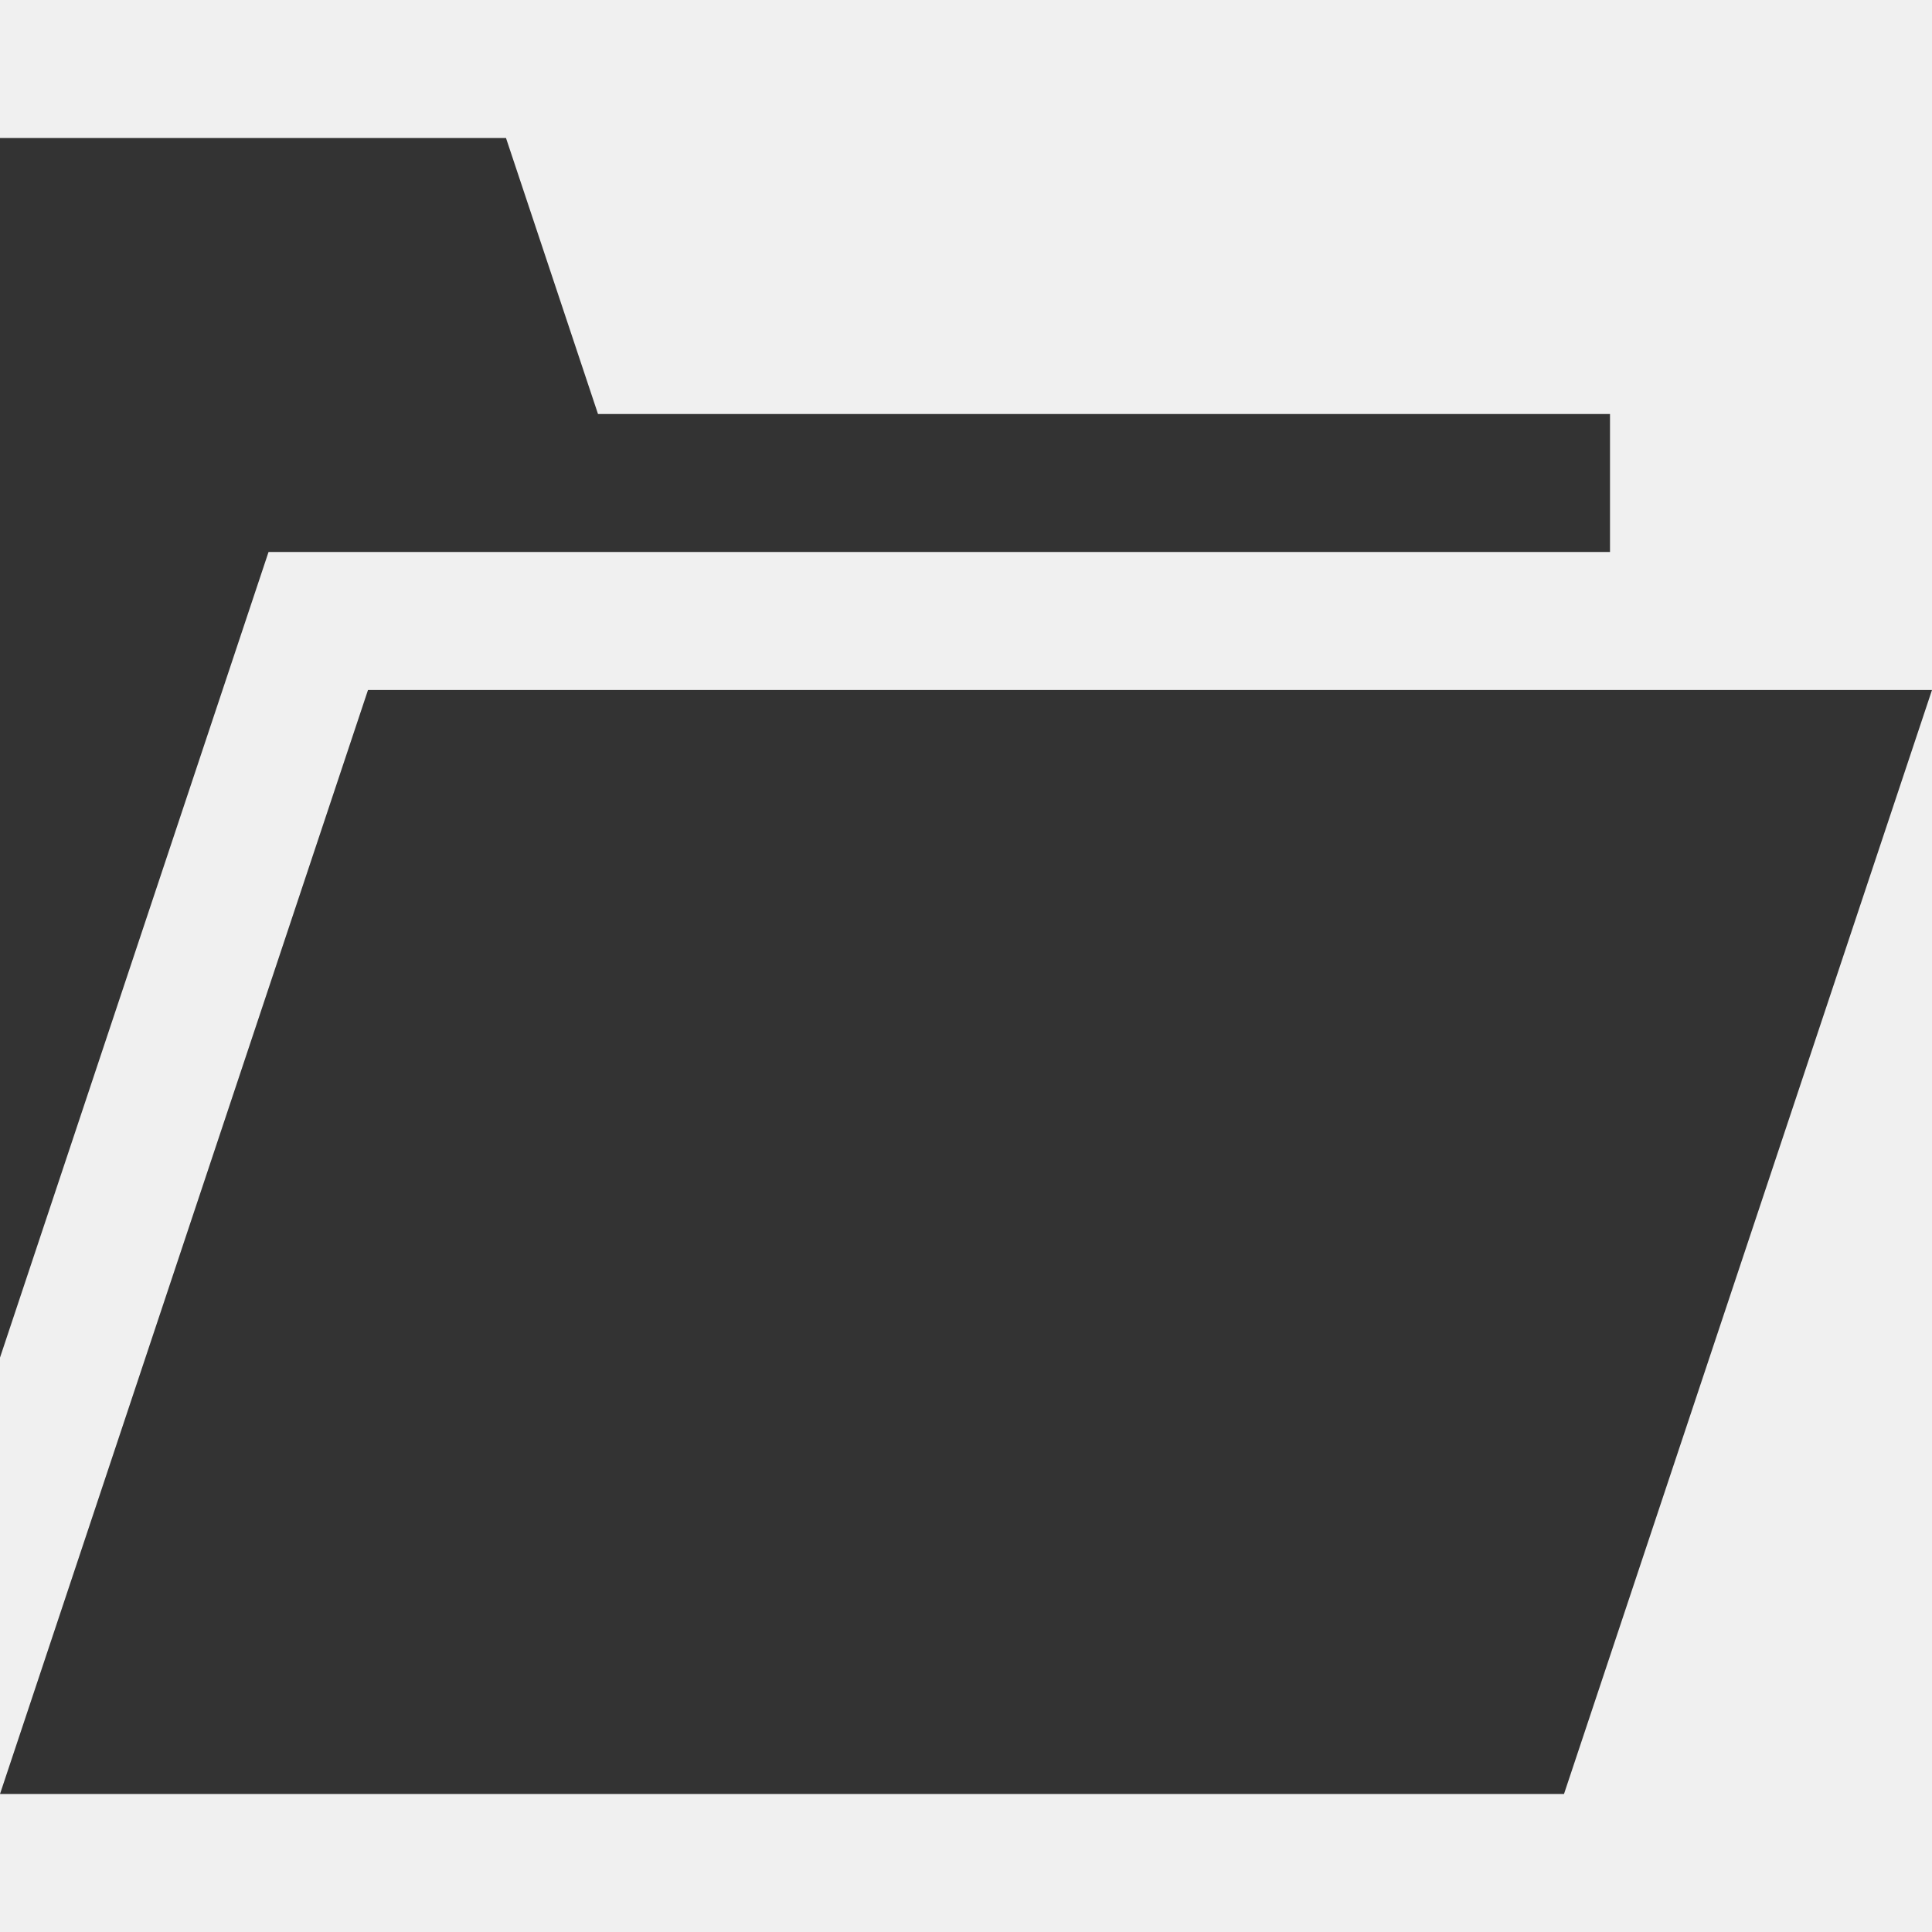
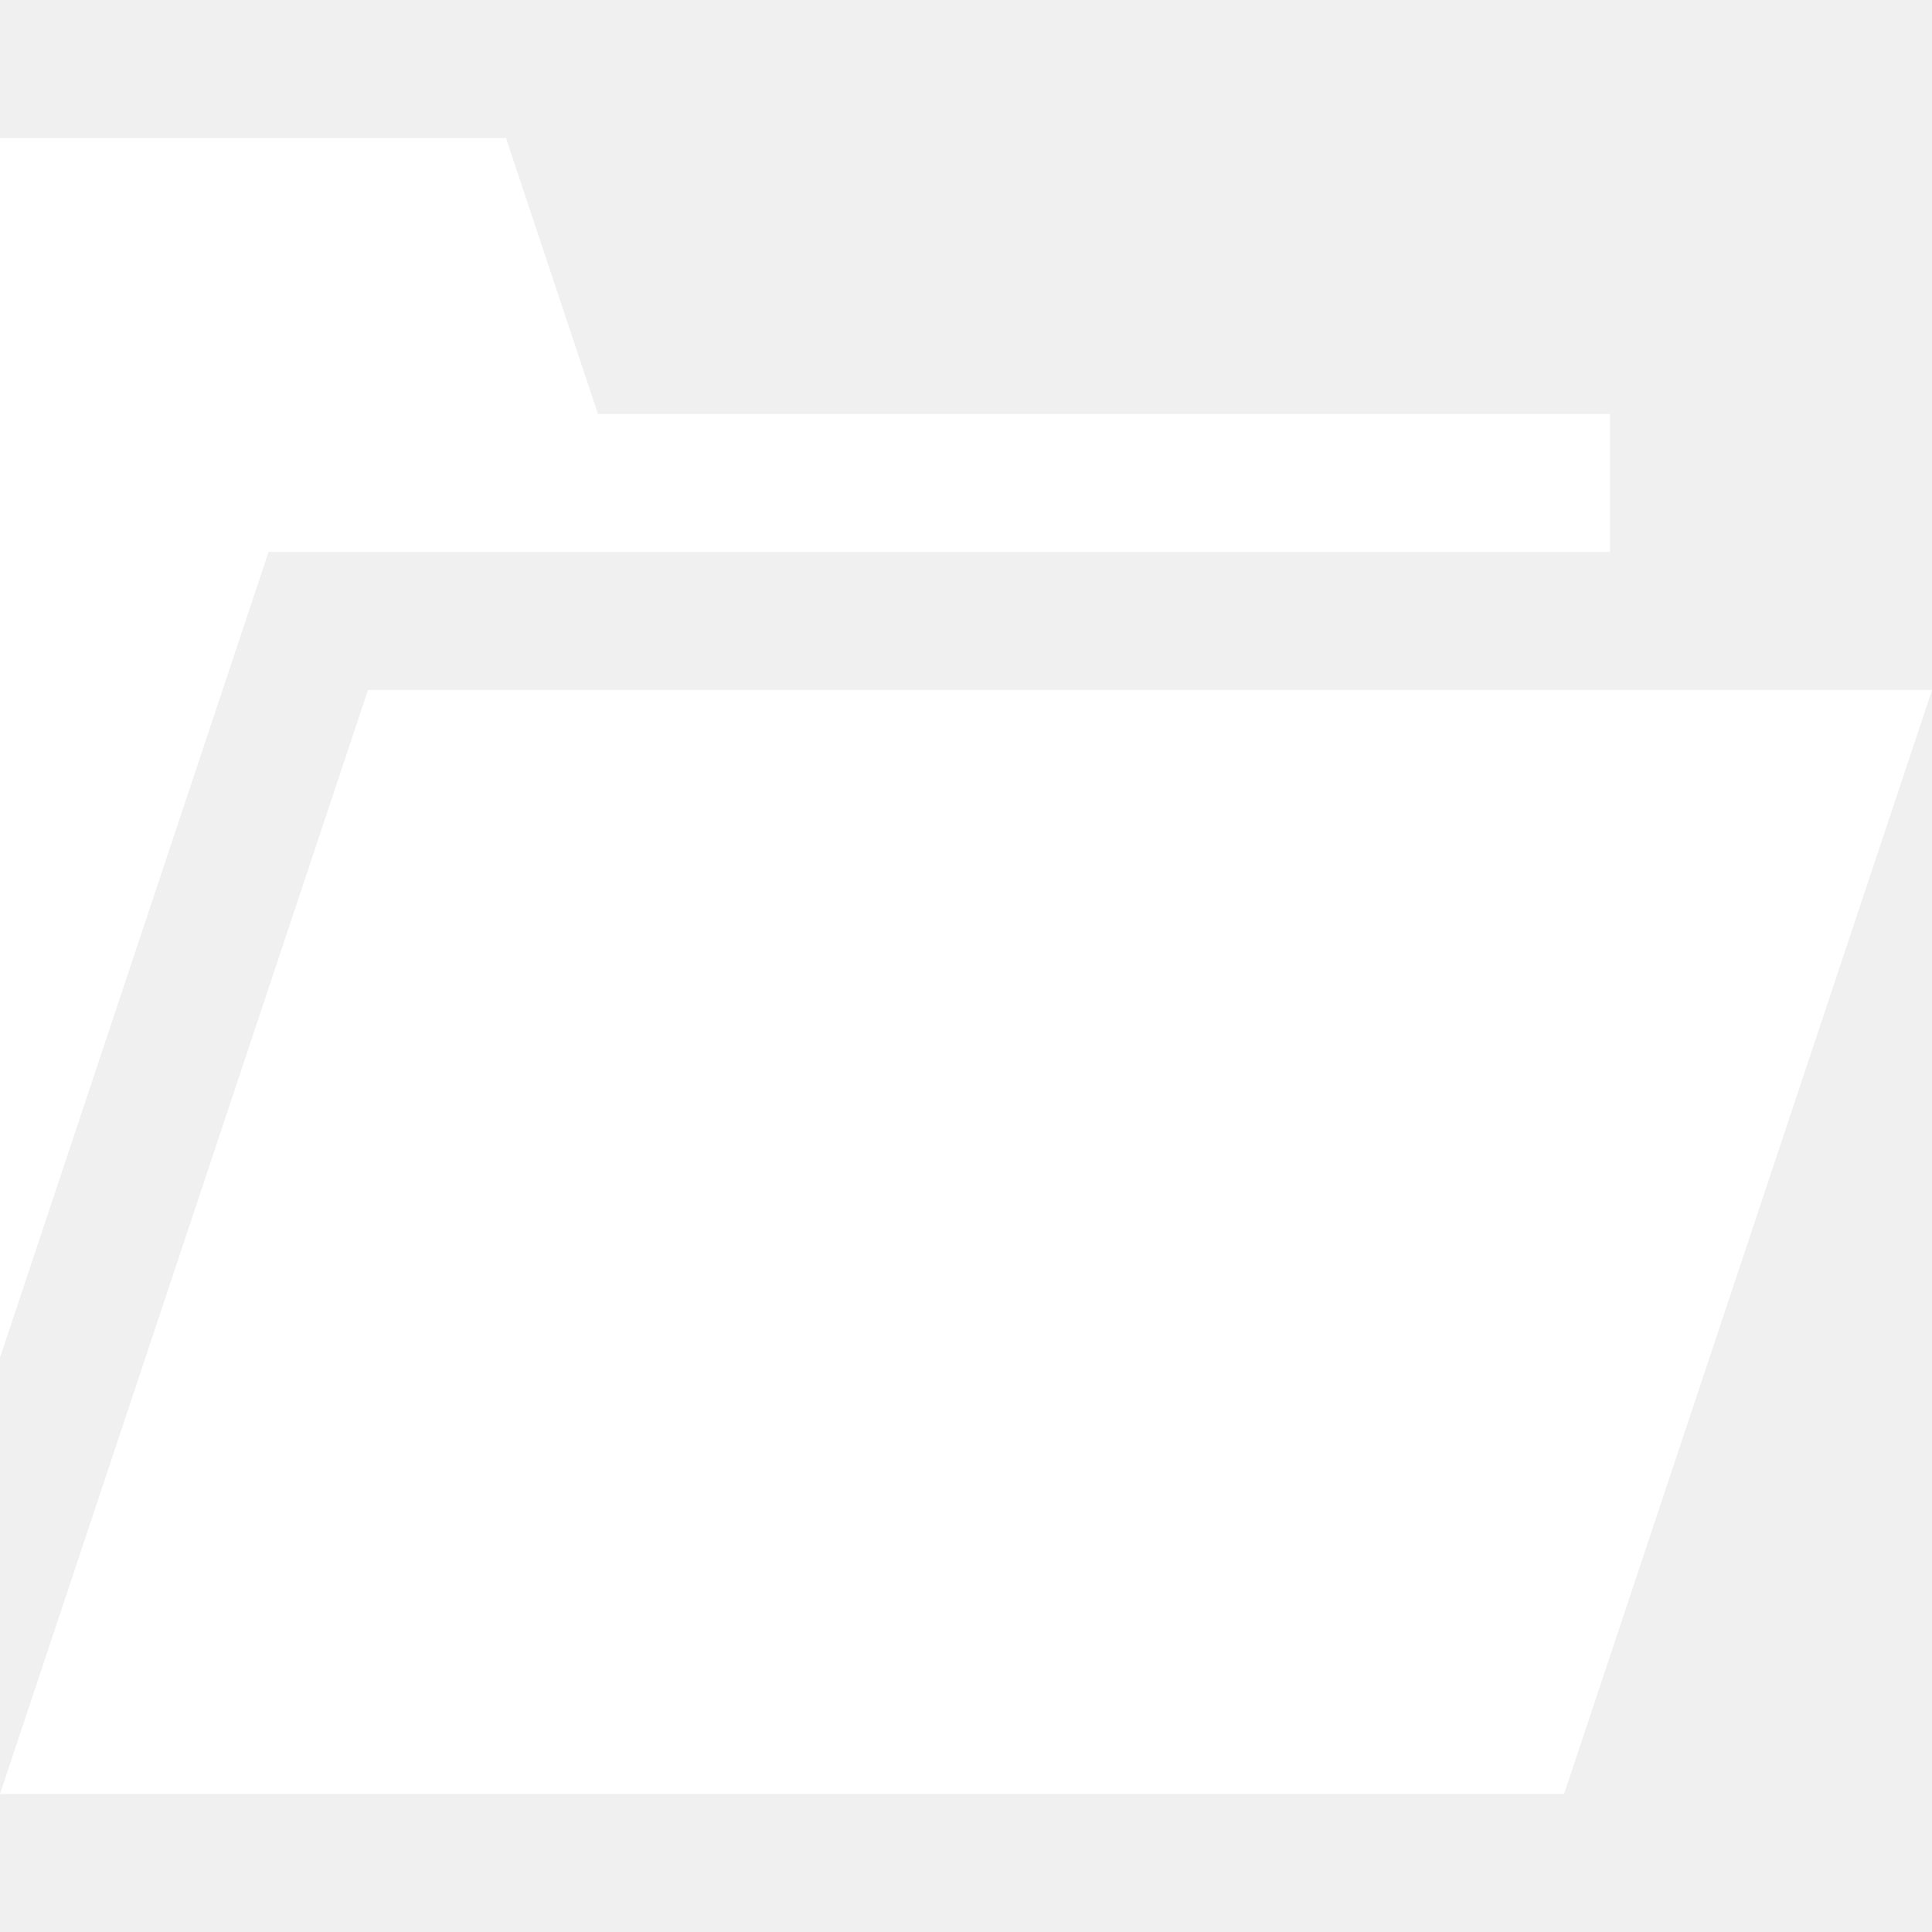
- <svg xmlns="http://www.w3.org/2000/svg" fill="#333333" version="1.1" id="Layer_1" x="0px" y="0px" viewBox="0 0 512 512" style="enable-background:new 0 0 512 512;" xml:space="preserve">
+ <svg xmlns="http://www.w3.org/2000/svg" fill="#ffffff" version="1.1" id="Layer_1" x="0px" y="0px" viewBox="0 0 512 512" style="enable-background:new 0 0 512 512;" xml:space="preserve">
  <g>
    <g>
      <polygon points="97.524,182.857 0,475.429 414.476,475.429 512,182.857   " />
    </g>
  </g>
  <g>
    <g>
      <polygon points="158.476,109.714 134.095,36.571 0,36.571 0,359.781 71.164,146.286 426.667,146.286 426.667,109.714   " />
    </g>
  </g>
  <g>
</g>
  <g>
</g>
  <g>
</g>
  <g>
</g>
  <g>
</g>
  <g>
</g>
  <g>
</g>
  <g>
</g>
  <g>
</g>
  <g>
</g>
  <g>
</g>
  <g>
</g>
  <g>
</g>
  <g>
</g>
  <g>
</g>
</svg>
